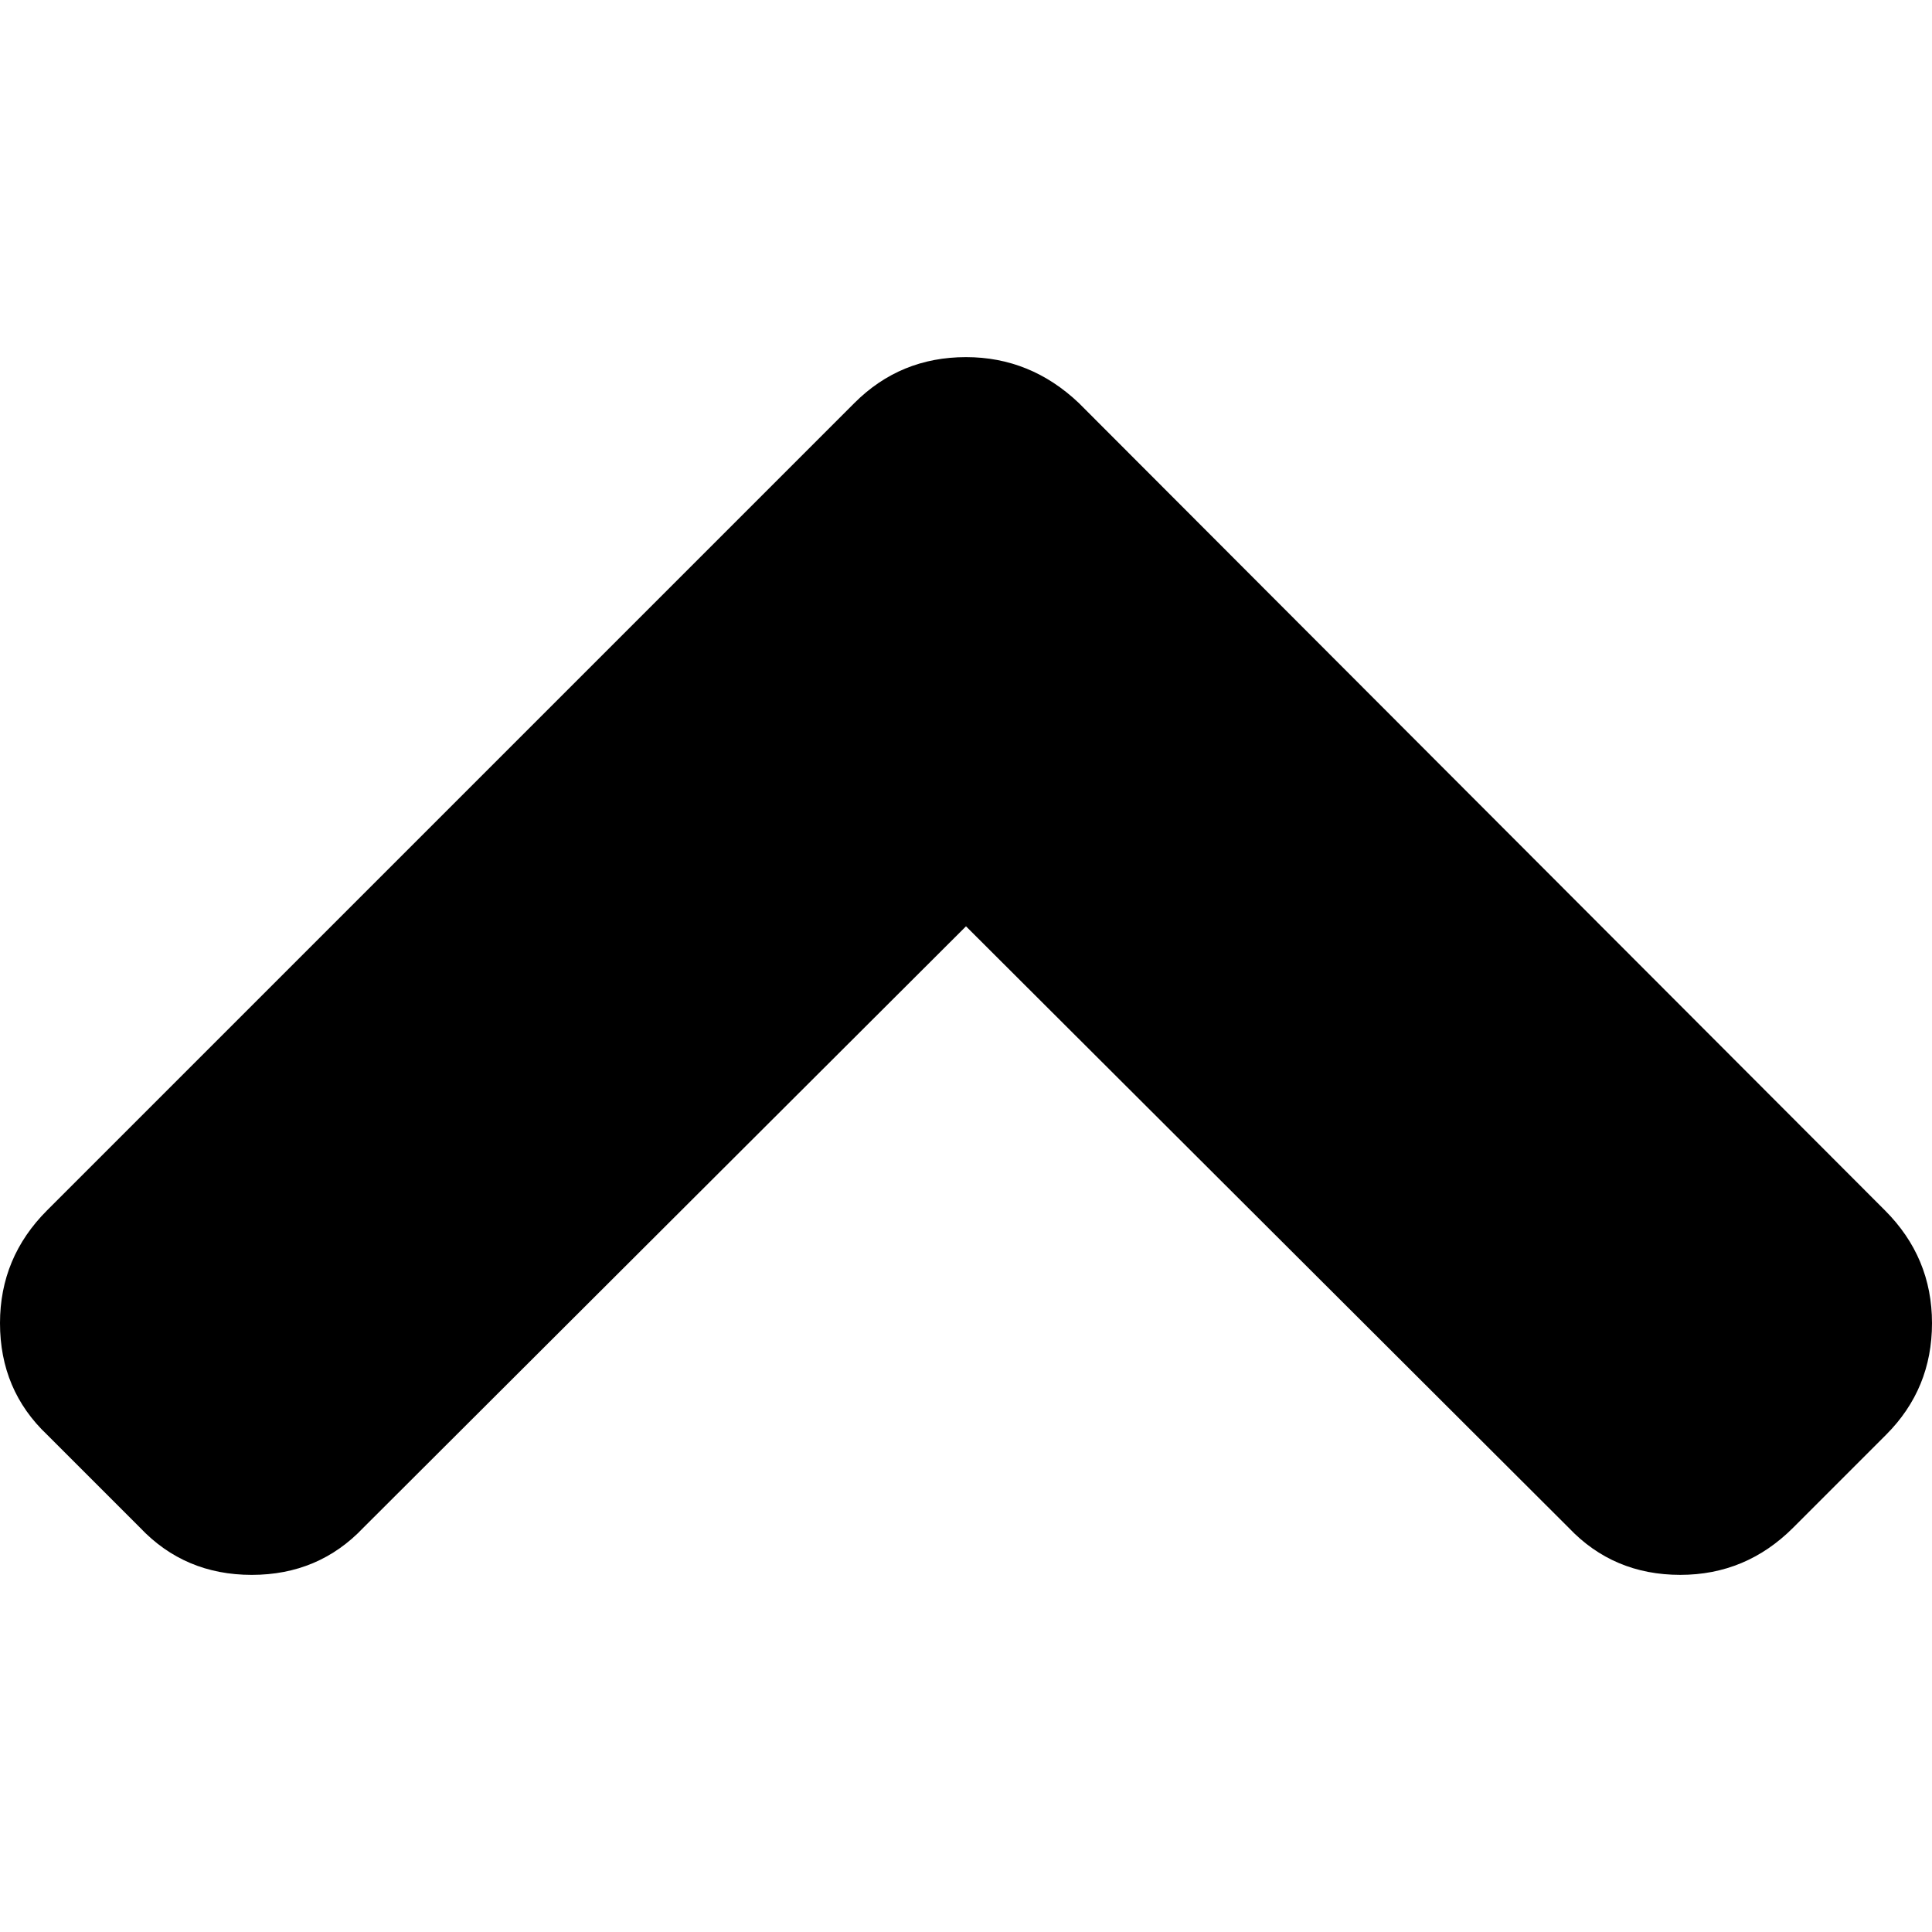
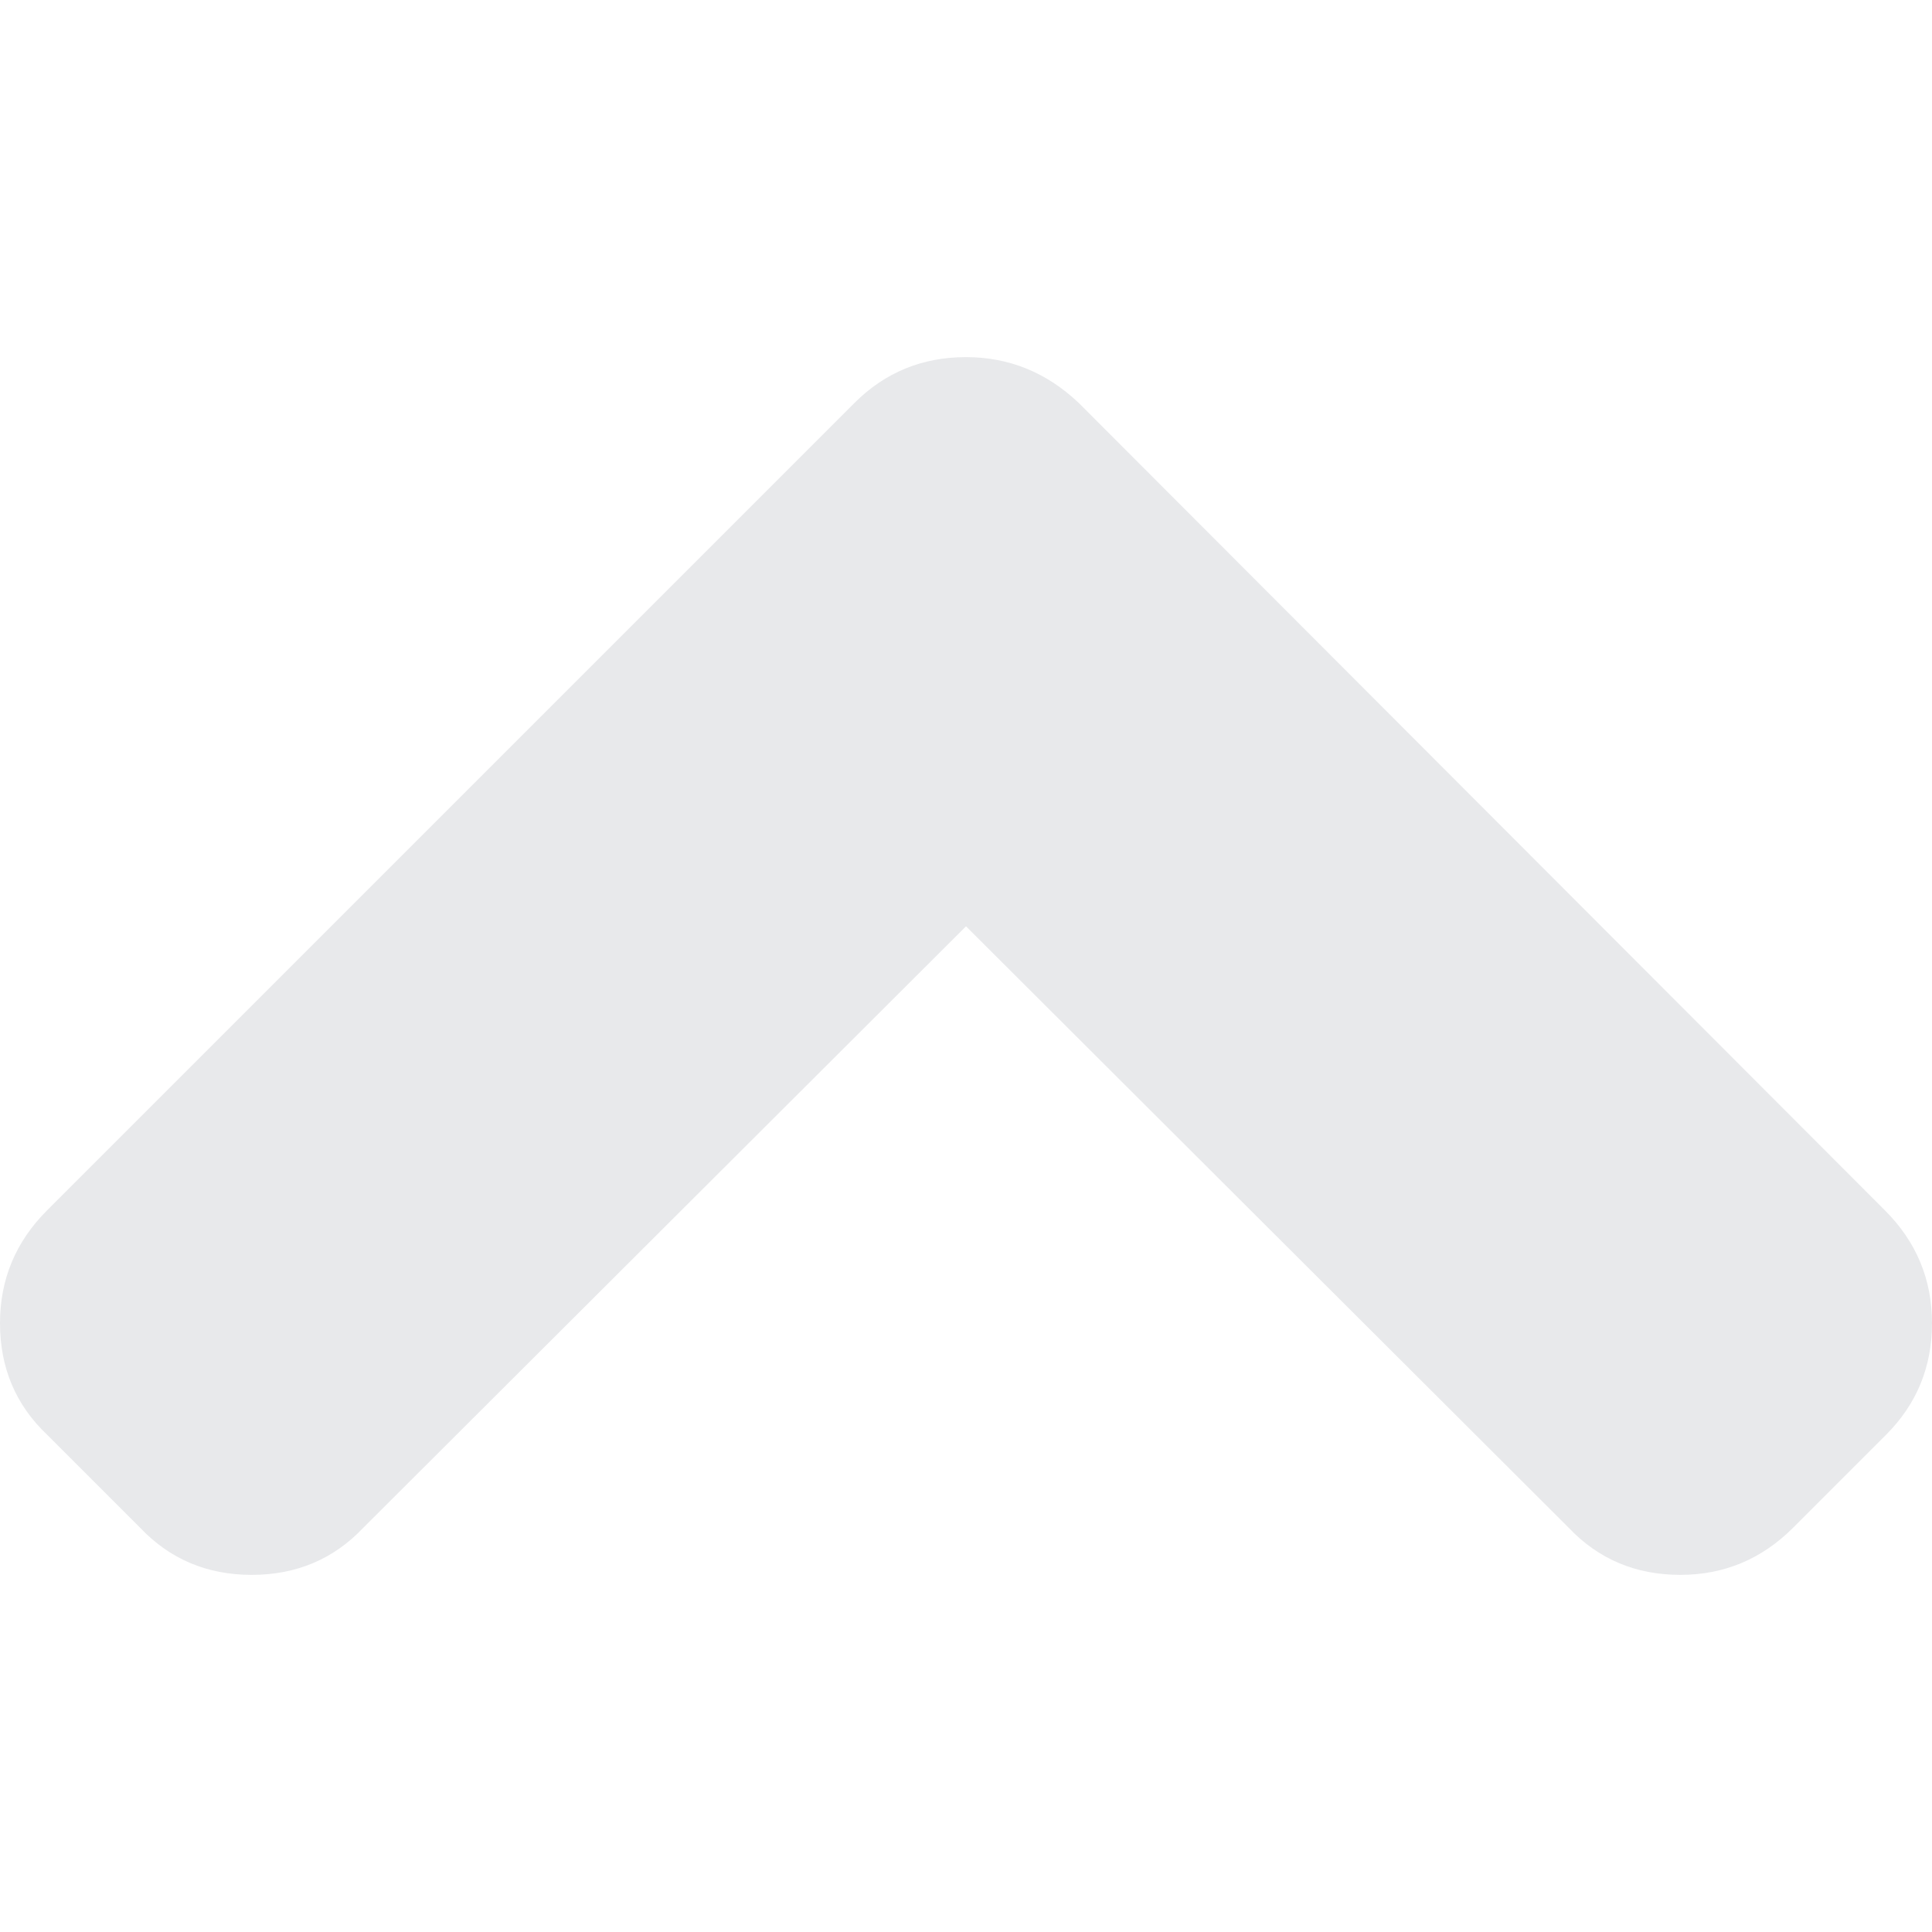
<svg xmlns="http://www.w3.org/2000/svg" version="1.1" id="Capa_1" x="0px" y="0px" width="512px" height="512px" viewBox="0 0 444.819 444.819" style="enable-background:new 0 0 444.819 444.819;" xml:space="preserve">
  <g>
    <g>
-       <path d="M433.968,278.657L248.387,92.79c-7.419-7.044-16.08-10.566-25.977-10.566c-10.088,0-18.652,3.521-25.697,10.566   L10.848,278.657C3.615,285.887,0,294.549,0,304.637c0,10.28,3.619,18.843,10.848,25.693l21.411,21.413   c6.854,7.23,15.42,10.852,25.697,10.852c10.278,0,18.842-3.621,25.697-10.852L222.41,213.271L361.168,351.74   c6.848,7.228,15.413,10.852,25.7,10.852c10.082,0,18.747-3.624,25.975-10.852l21.409-21.412   c7.043-7.043,10.567-15.608,10.567-25.693C444.819,294.545,441.205,285.884,433.968,278.657z" data-original="#000000" class="active-path" fill="#000000" />
+       <path style="fill:#e8e9eb;" d="M433.968,278.657L248.387,92.79c-7.419-7.044-16.08-10.566-25.977-10.566c-10.088,0-18.652,3.521-25.697,10.566   L10.848,278.657C3.615,285.887,0,294.549,0,304.637c0,10.28,3.619,18.843,10.848,25.693l21.411,21.413   c6.854,7.23,15.42,10.852,25.697,10.852c10.278,0,18.842-3.621,25.697-10.852L222.41,213.271L361.168,351.74   c6.848,7.228,15.413,10.852,25.7,10.852c10.082,0,18.747-3.624,25.975-10.852l21.409-21.412   c7.043-7.043,10.567-15.608,10.567-25.693C444.819,294.545,441.205,285.884,433.968,278.657z" data-original="#000000" class="active-path" fill="#000000" />
    </g>
  </g>
</svg>
